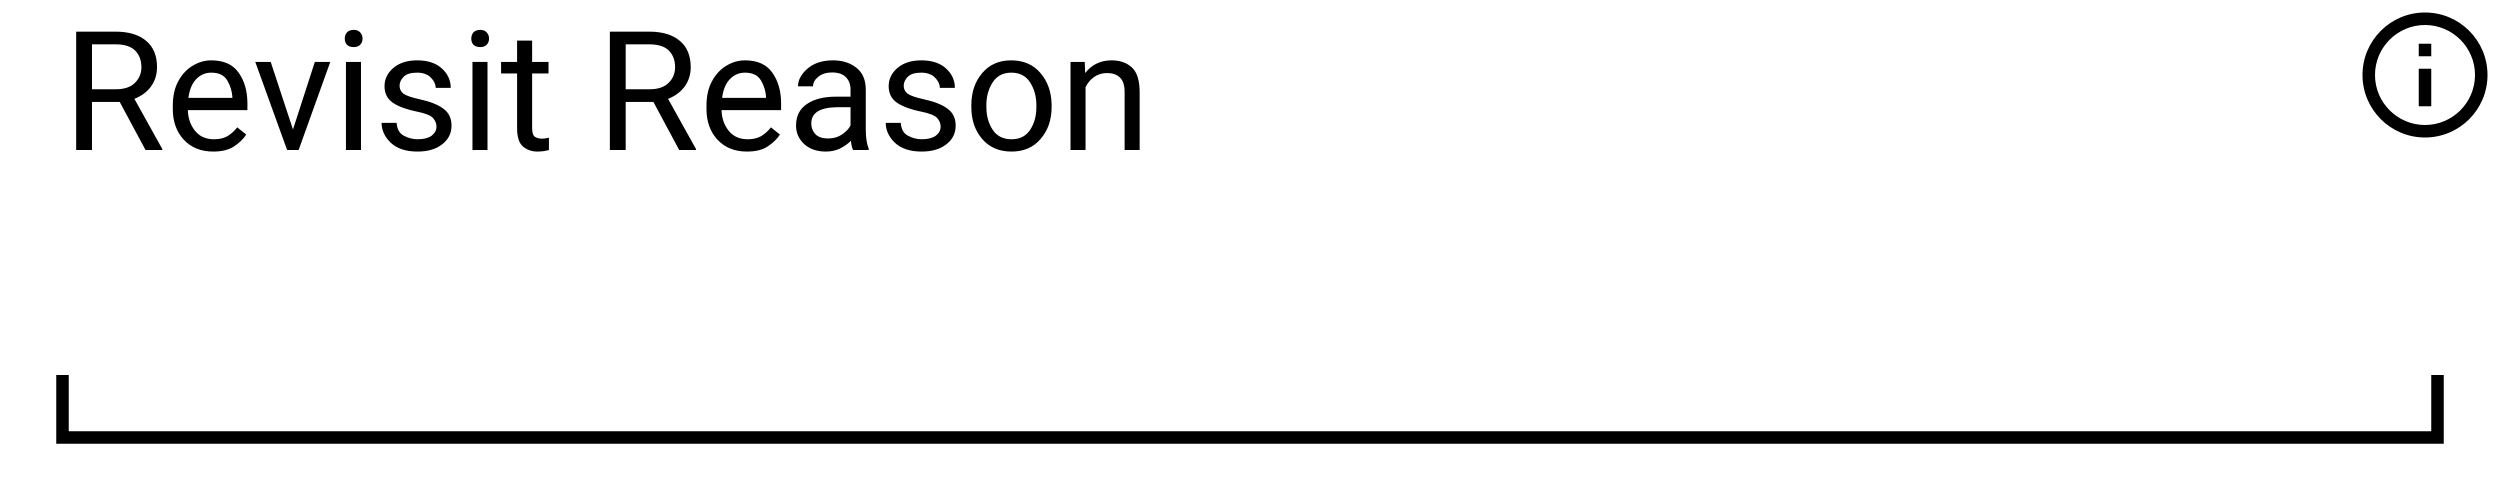
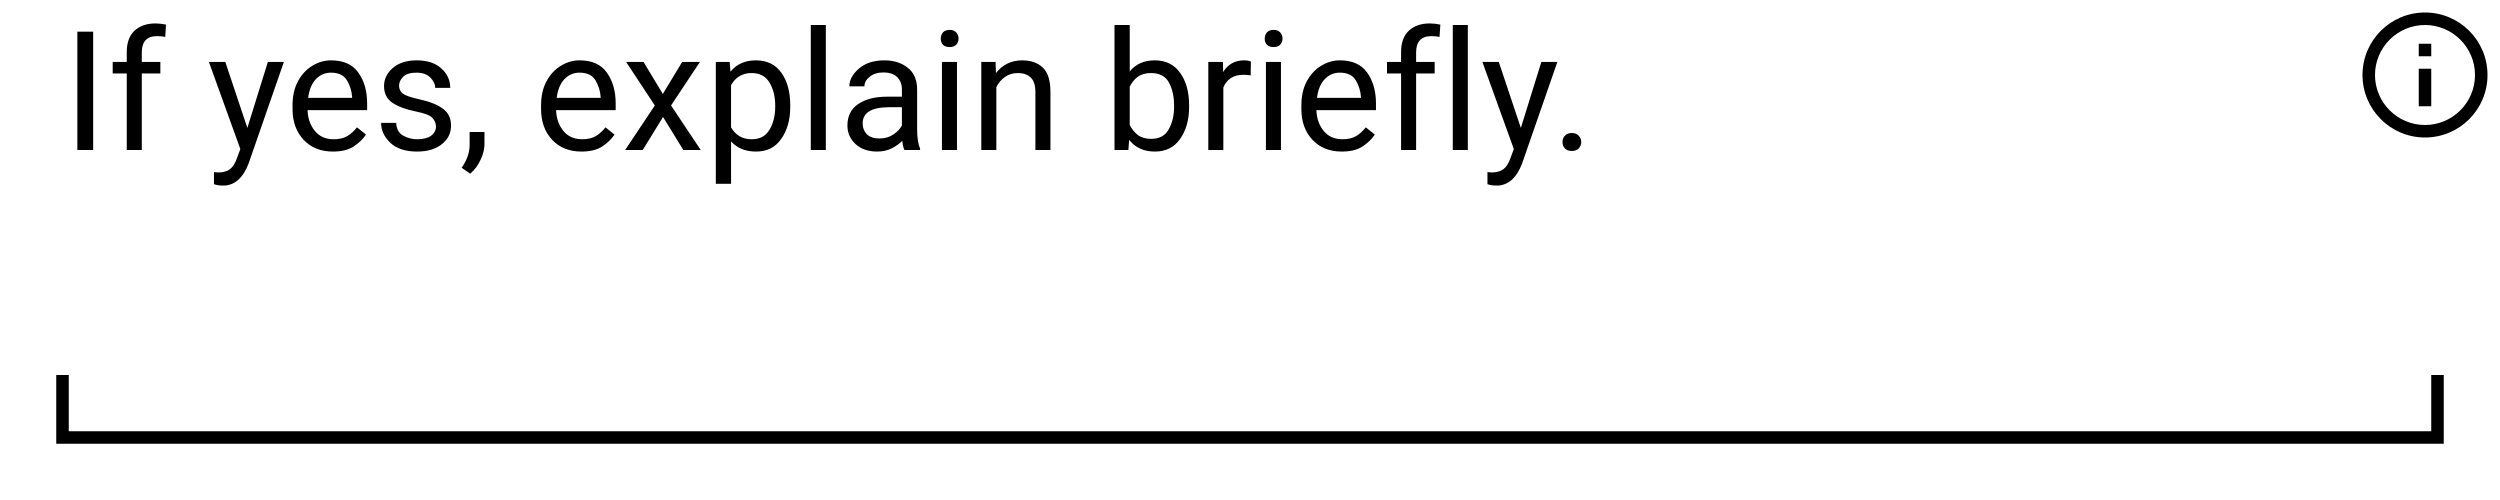
<svg xmlns="http://www.w3.org/2000/svg" width="200" height="40" version="1.1">
  <style>
@font-face {
    font-family: 'Roboto';
    src: url('/usr/share/fonts/truetype/roboto/Roboto.ttf') format('truetype');
    font-weight: normal;
    font-style: normal;
}

</style>
  <rect x="0" y="0" width="200" height="40" fill="white" stroke-width="0" />
  <path d="M 5 30 L 5 35 L 195 35 L 195 30" stroke="black" fill="white" stroke-width="1" />
-   <text x="5" y="12" font-family="Roboto" font-size="10pt" fill="black"> Revisit Reason </text>
+   <text x="5" y="12" font-family="Roboto" font-size="10pt" fill="black"> If yes, explain briefly. </text>
stroke black
fill black
stroke-width 0
stroke-opacity 0
font-size 16
<g transform="translate(188,0) scale(.5)">
    <path width="20" height="20" x="160" y="4" d="M11,9H13V7H11M12,20C7.59,20 4,16.41 4,12C4,7.59 7.59,4 12,4C16.41,4 20,7.59 20,12C20,16.41 16.41,20 12,20M12,2A10,10 0 0,0 2,12A10,10 0 0,0 12,22A10,10 0 0,0 22,12A10,10 0 0,0 12,2M11,17H13V11H11V17Z" />
  </g>
</svg>
